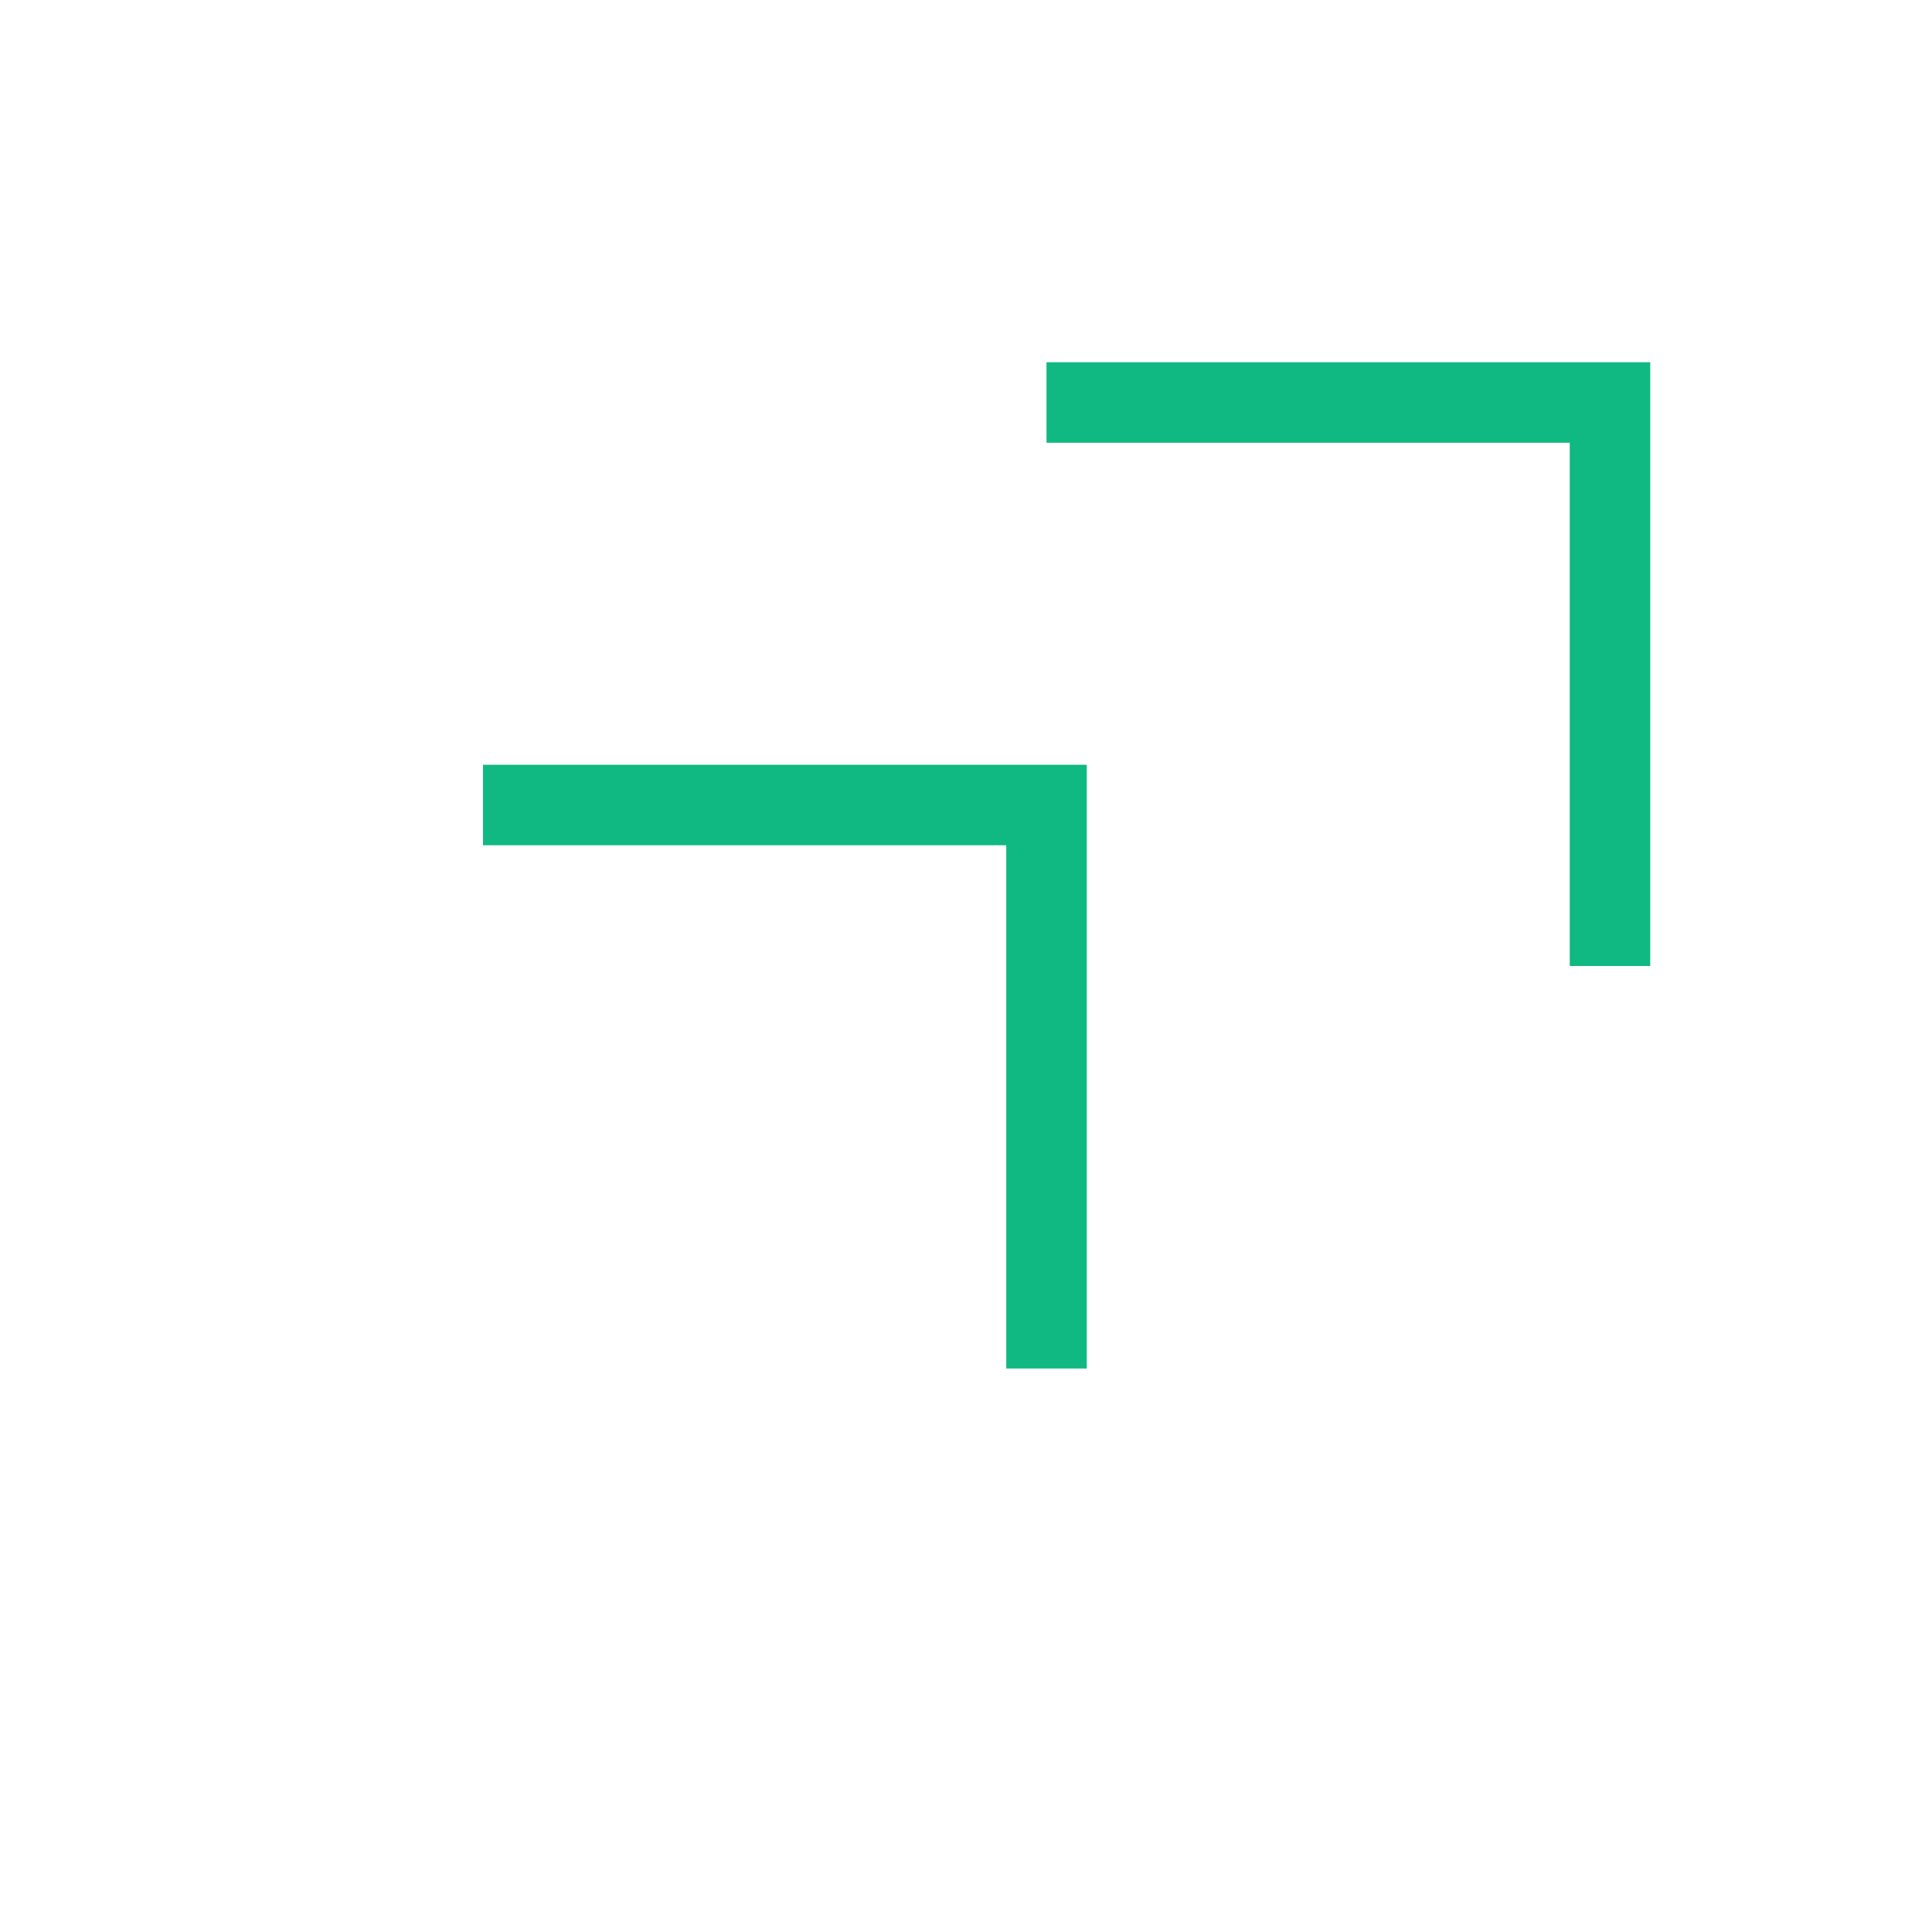
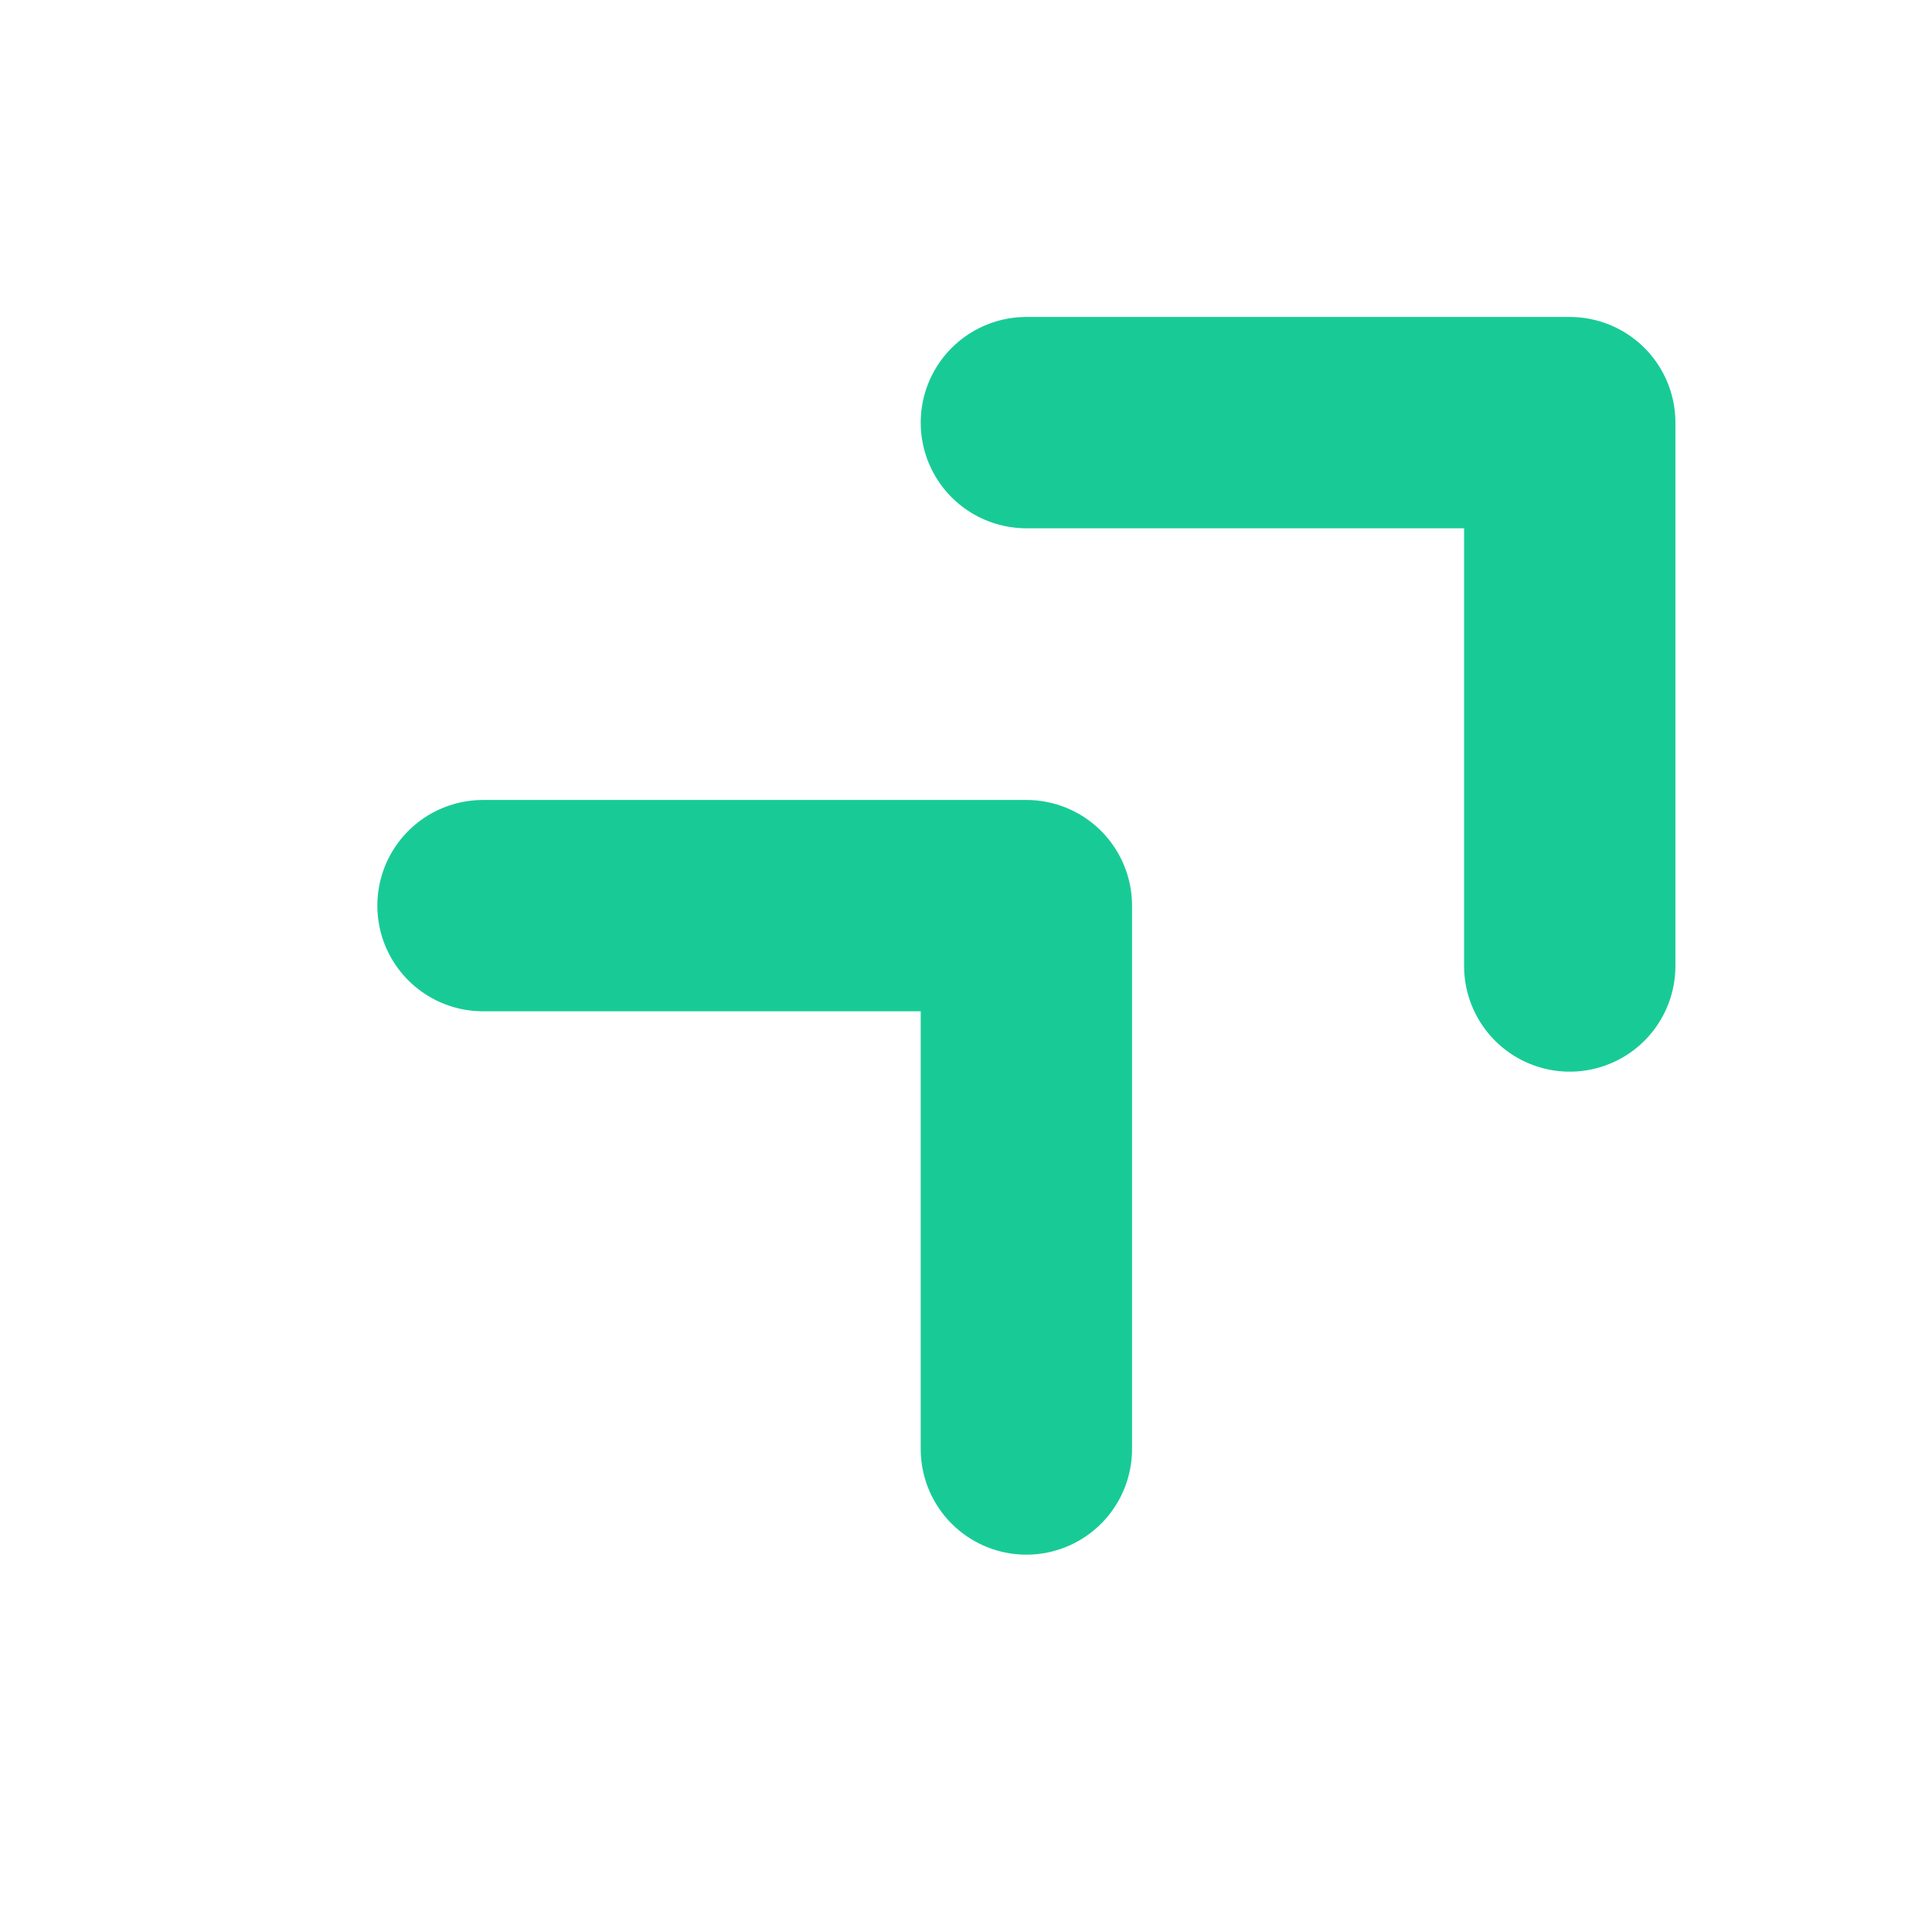
- <svg xmlns="http://www.w3.org/2000/svg" width="24" height="24" viewBox="0 0 24 24" fill="none">
-   <path d="M13 5H20V12" stroke="#10b981" strokeWidth="3" strokeLinecap="round" strokeLinejoin="round" />
-   <path d="M6 10H13V17" stroke="#10b981" strokeWidth="3" strokeLinecap="round" strokeLinejoin="round" />
+ <svg xmlns="http://www.w3.org/2000/svg" width="32" height="32" viewBox="0 0 32 32" fill="none">
+   <path d="M17 7H26V16" stroke="#18CB96" stroke-width="3.5" stroke-linecap="round" stroke-linejoin="round" />
+   <path d="M8 15H17V24" stroke="#18CB96" stroke-width="3.5" stroke-linecap="round" stroke-linejoin="round" />
</svg>
